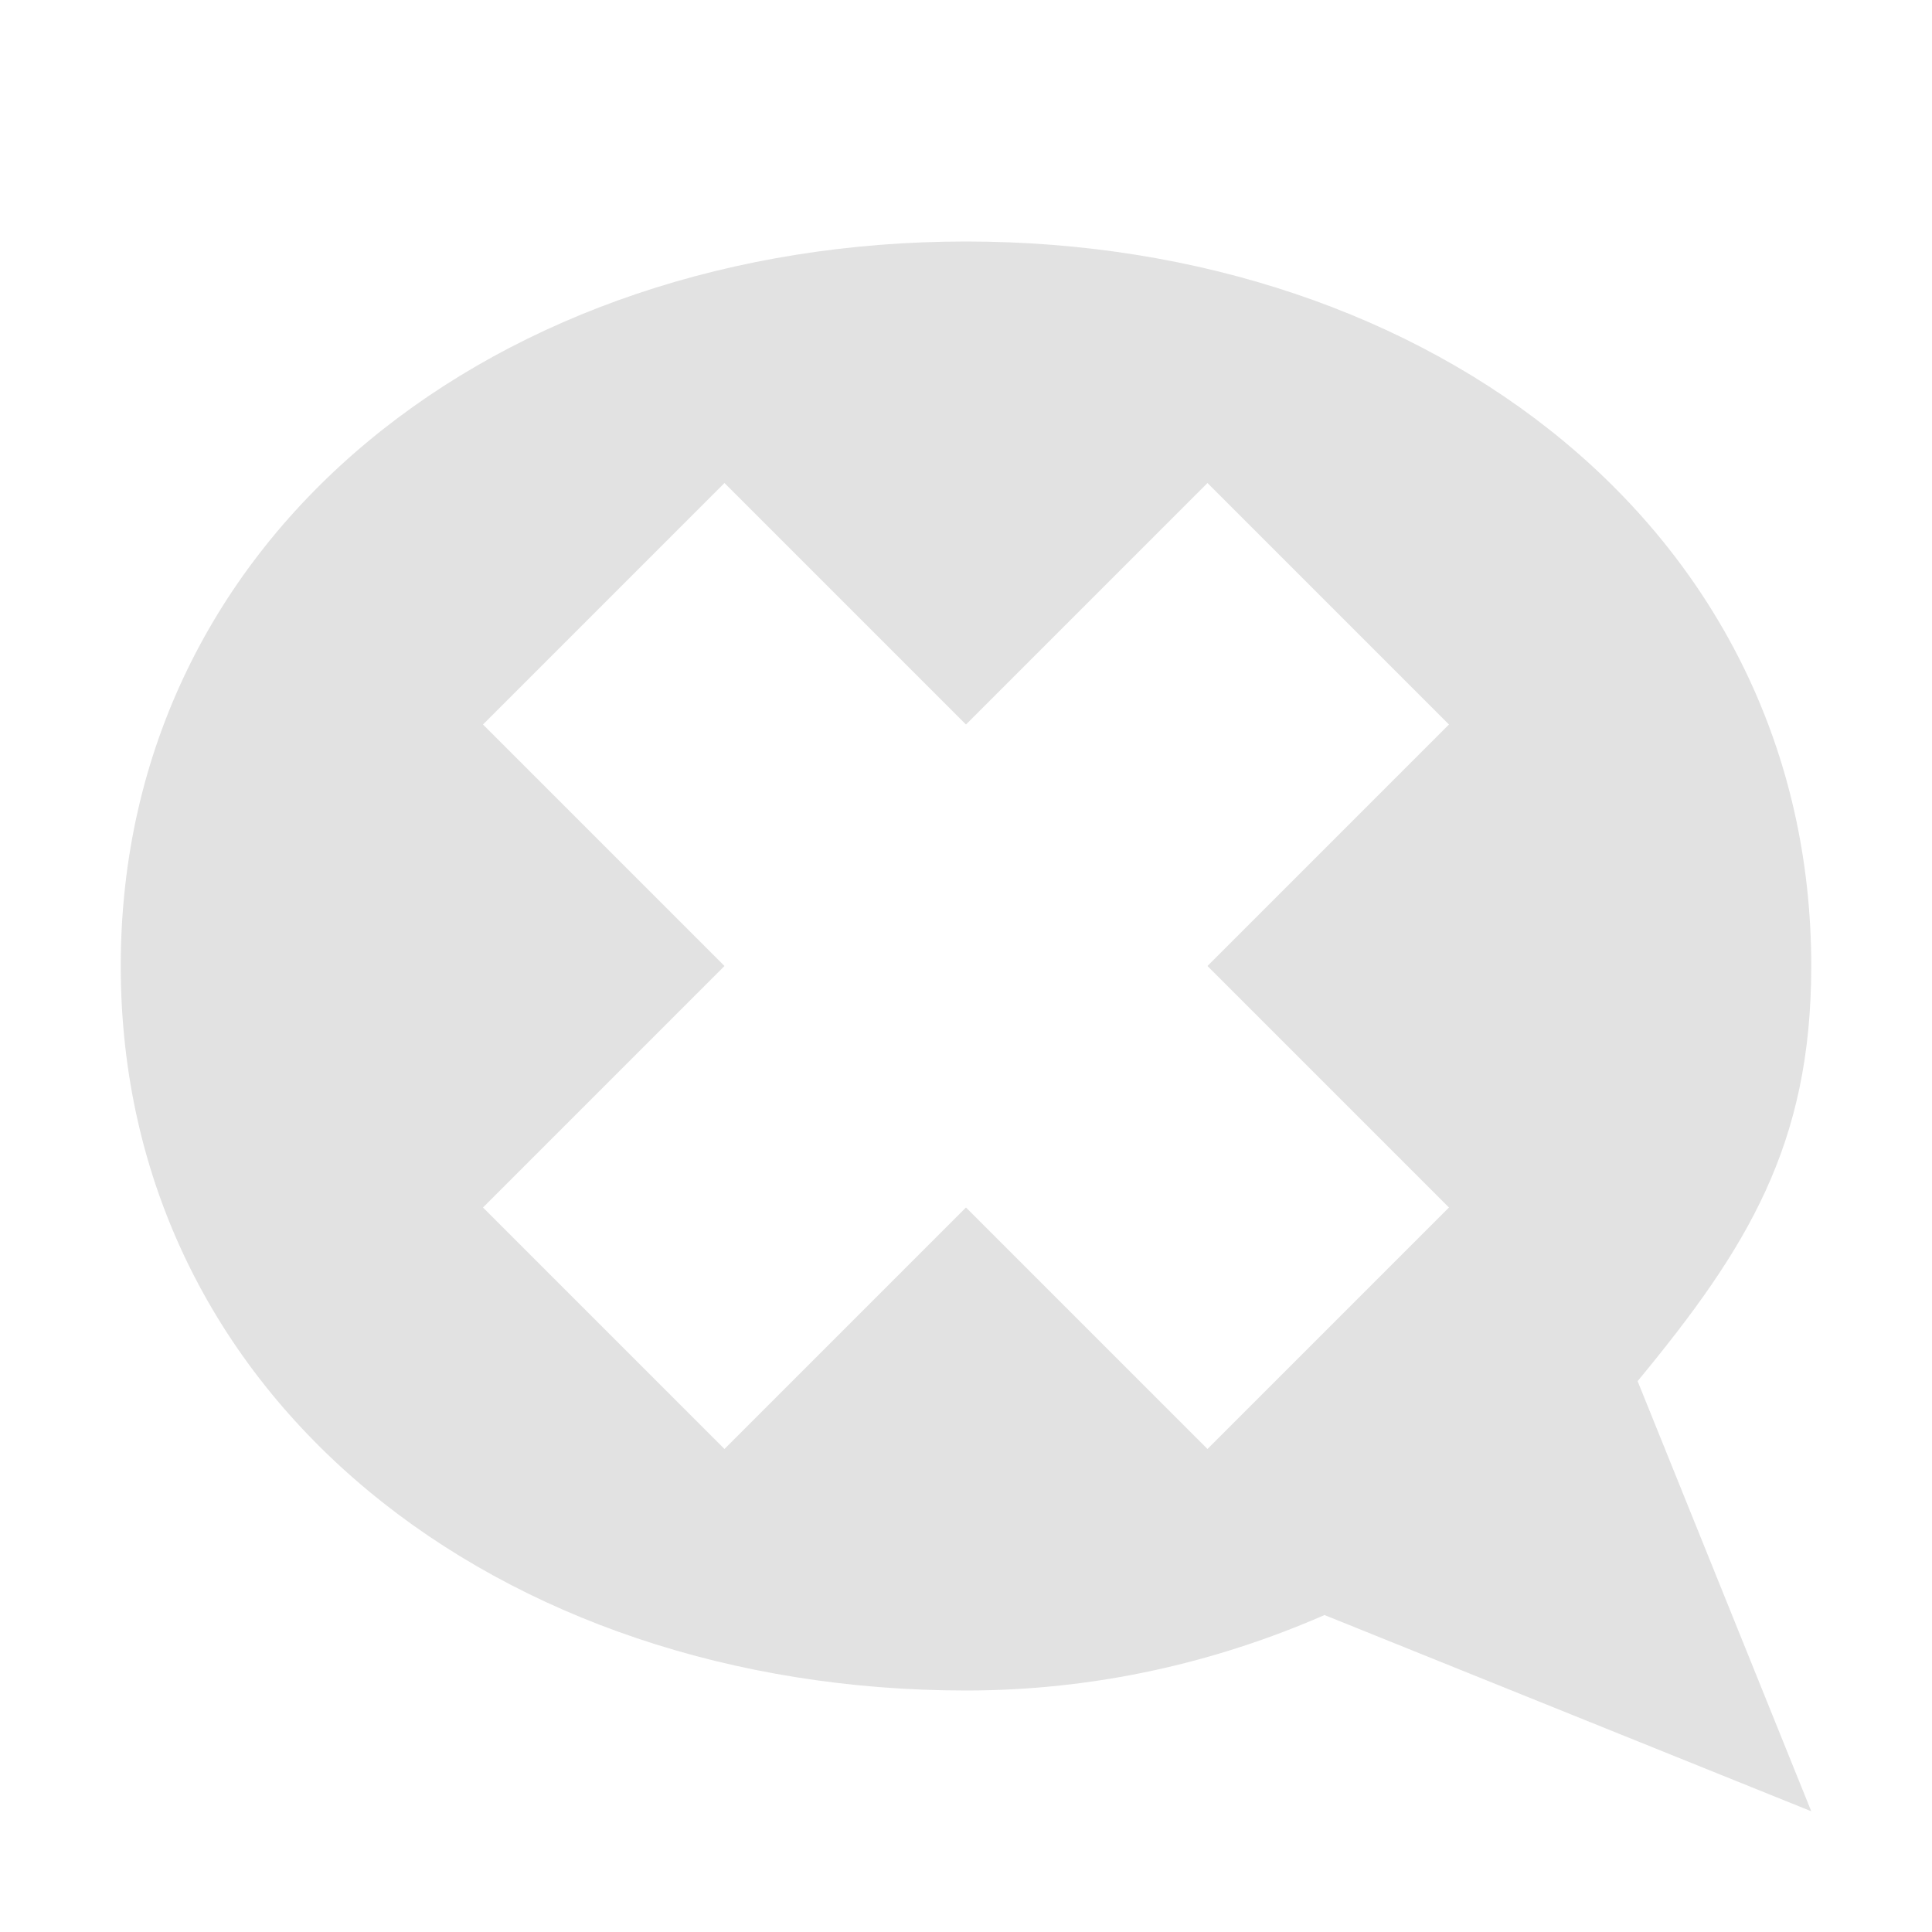
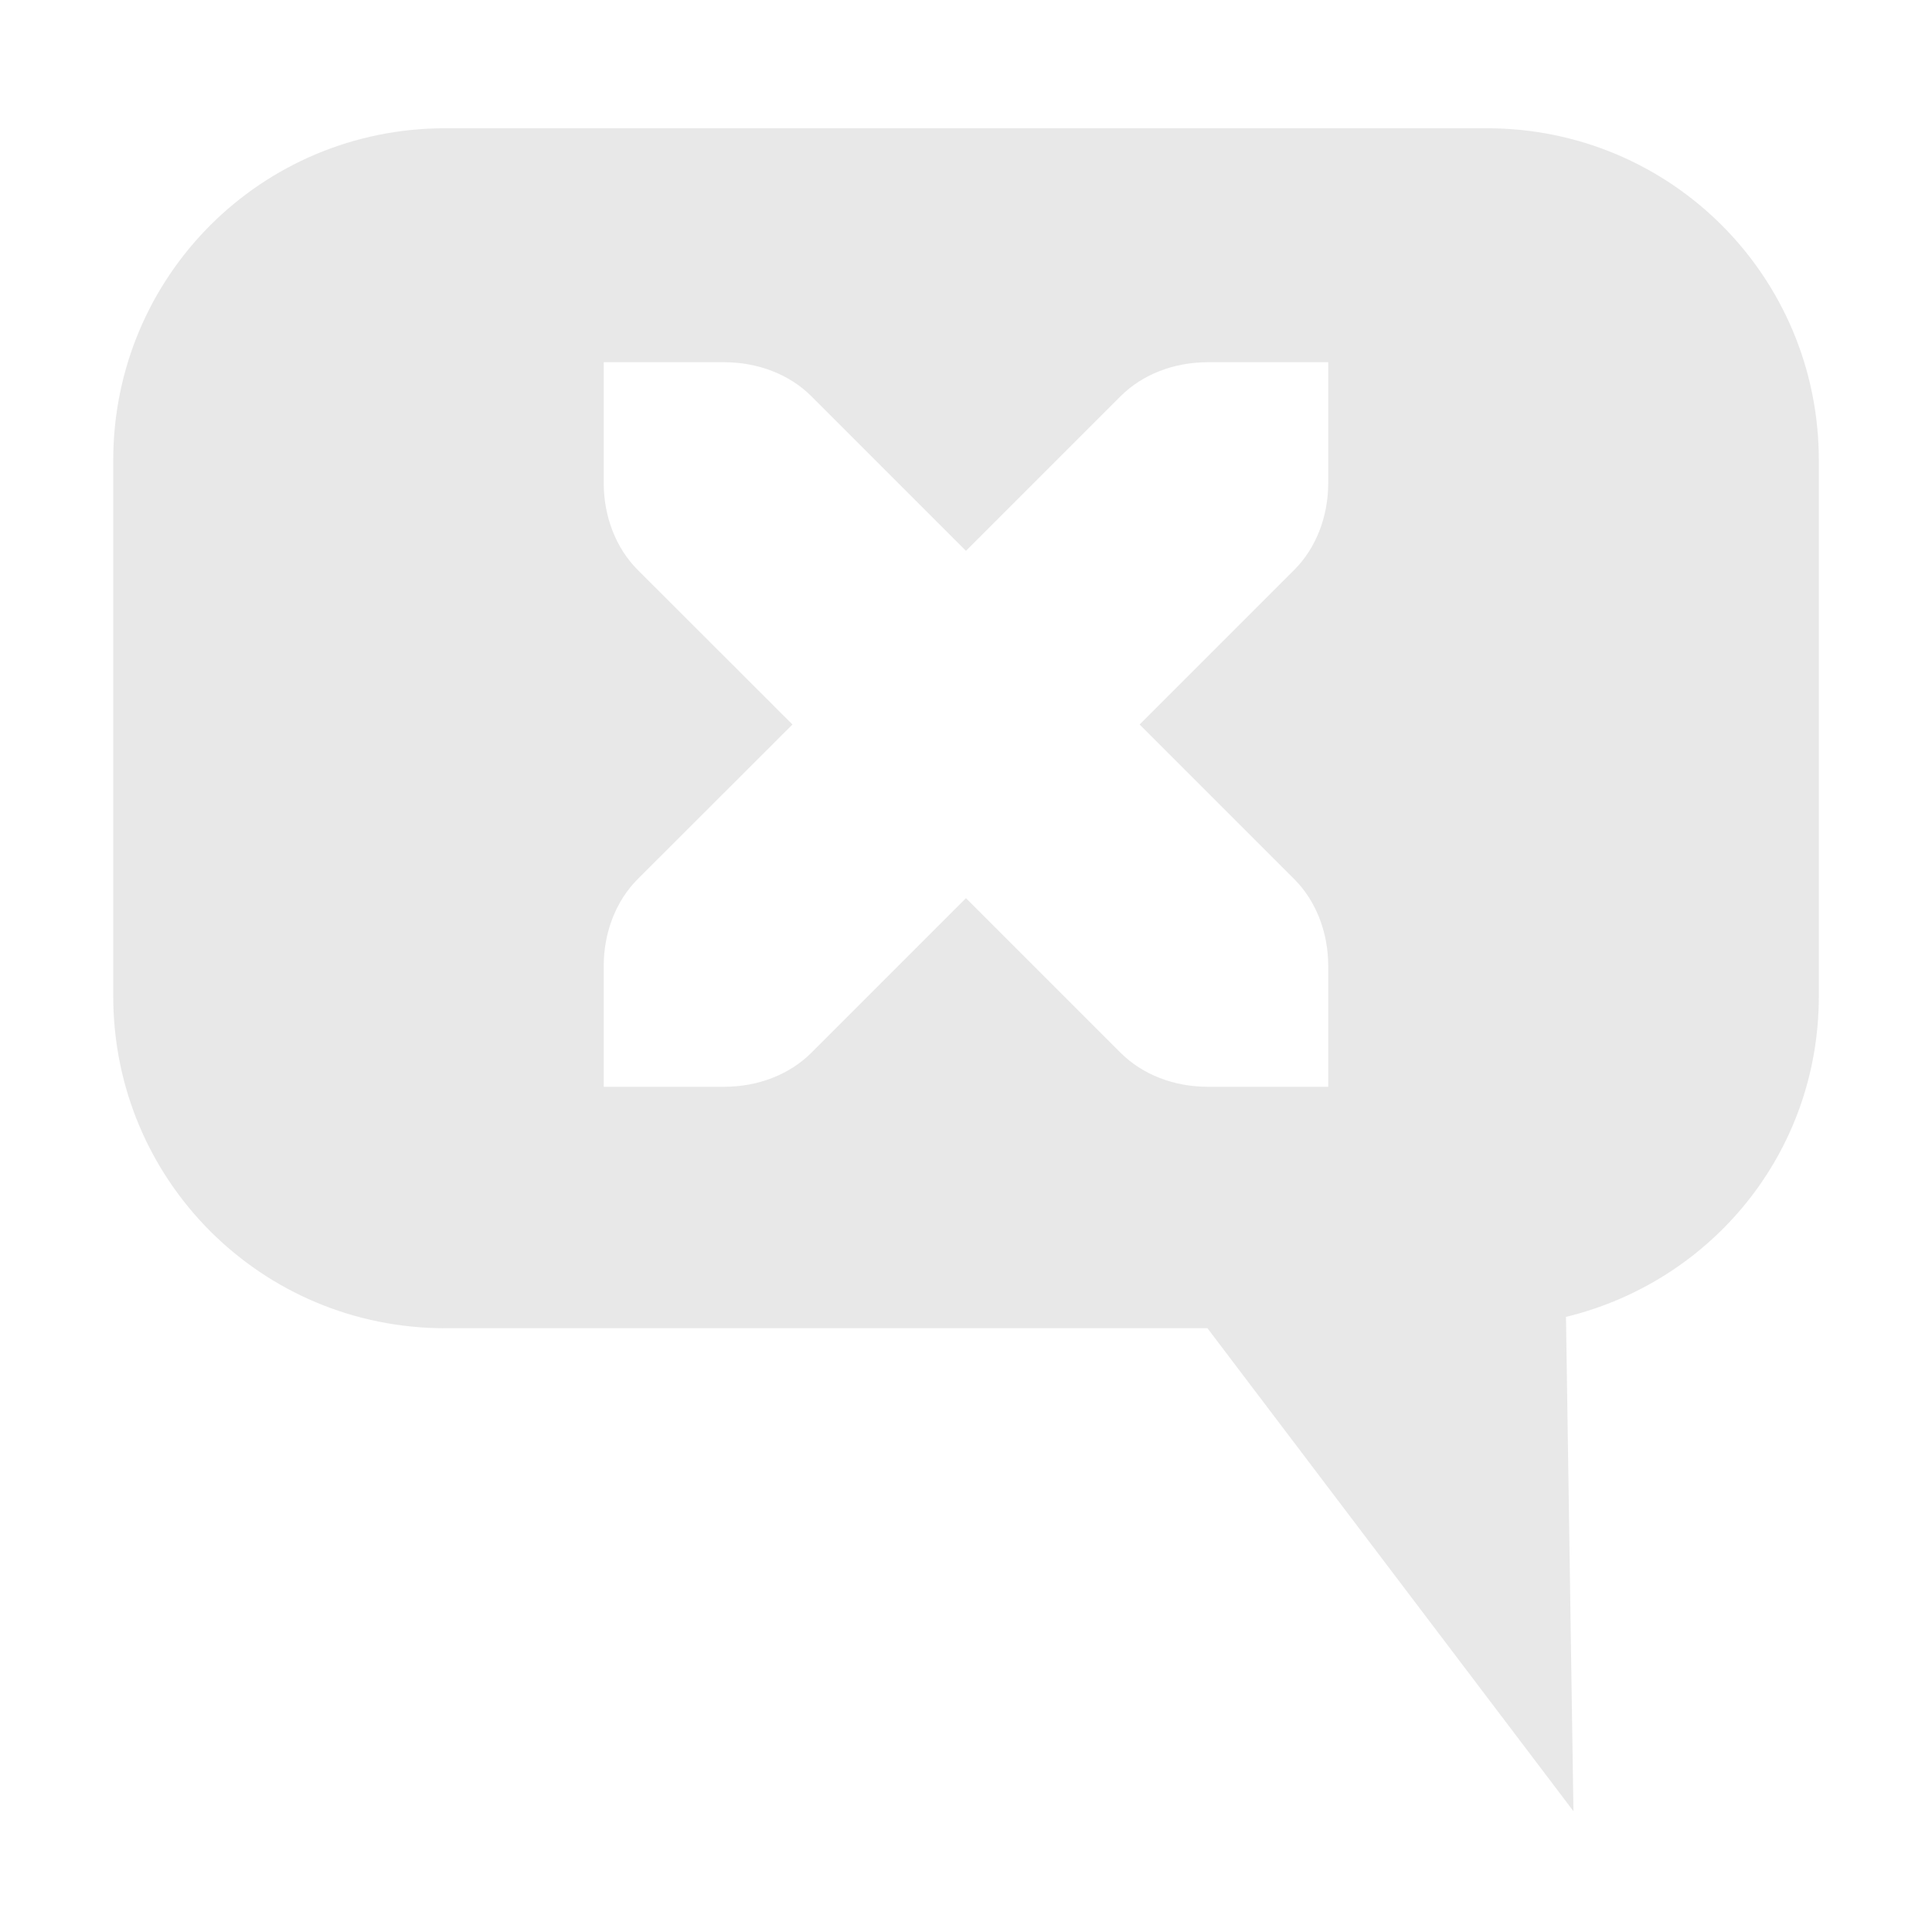
- <svg xmlns="http://www.w3.org/2000/svg" xmlns:xlink="http://www.w3.org/1999/xlink" width="16" height="16" id="svg2" version="1.0">
-   <defs id="defs4">
-     <linearGradient id="StandardGradient" gradientTransform="scale(1.138966,0.8779892)" x1="6.471" y1="7.649" x2="6.471" y2="18.248" gradientUnits="userSpaceOnUse">
-       <stop style="stop-color:#000000;stop-opacity:0.863;" offset="0" id="stop3283" />
-       <stop style="stop-color:#000000;stop-opacity:0.471;" offset="1" id="stop3285" />
-     </linearGradient>
-     <linearGradient xlink:href="#StandardGradient" id="linearGradient3629" gradientUnits="userSpaceOnUse" gradientTransform="matrix(1.138966,0,0,0.8779892,-20,0)" x1="6.471" y1="7.649" x2="6.471" y2="18.248" />
-     <clipPath clipPathUnits="userSpaceOnUse" id="clipPath3636">
-       <path style="fill:#ff00ff;fill-opacity:1;stroke:none;display:inline" d="m -19.536,3 0,16 16,0 0,-16 -16,0 z m 12.063,3.719 1.938,1.938 -7.344,7.312 -4.656,-4.625 1.938,-1.938 2.719,2.688 5.406,-5.375 z" id="path3638" />
-     </clipPath>
-     <linearGradient xlink:href="#linearGradient4081" id="linearGradient3675" x1="13" y1="18" x2="13" y2="3.964" gradientUnits="userSpaceOnUse" />
-     <linearGradient id="linearGradient4081">
-       <stop style="stop-color:#aaaaaa;stop-opacity:1;" offset="0" id="stop4083" />
-       <stop style="stop-color:#f0f0f0;stop-opacity:1;" offset="1" id="stop4085" />
-     </linearGradient>
-     <linearGradient xlink:href="#StandardGradient" id="linearGradient3638" gradientUnits="userSpaceOnUse" gradientTransform="translate(-2.535739,0.999982)" x1="9" y1="5" x2="9" y2="18" />
-     <linearGradient xlink:href="#StandardGradient" id="linearGradient3640" gradientUnits="userSpaceOnUse" gradientTransform="translate(-3,-3)" x1="9" y1="5" x2="9" y2="18" />
-     <linearGradient xlink:href="#StandardGradient" id="linearGradient3645" gradientUnits="userSpaceOnUse" gradientTransform="translate(-3,-2)" x1="9" y1="5" x2="9" y2="18" />
-     <linearGradient xlink:href="#StandardGradient" id="linearGradient3649" gradientUnits="userSpaceOnUse" gradientTransform="translate(-2.535739,-1.8e-5)" x1="9" y1="5" x2="9" y2="18" />
-     <linearGradient xlink:href="#StandardGradient" id="linearGradient3654" gradientUnits="userSpaceOnUse" gradientTransform="translate(-22.53574,-1.8e-5)" x1="9" y1="5" x2="9" y2="18" />
-     <clipPath clipPathUnits="userSpaceOnUse" id="clipPath3661">
-       <path style="fill:#ff00ff;fill-opacity:1;stroke:none;display:inline" d="m -19.536,3 0,16 16,0 0,-16 -16,0 z m 8,2 c 3.866,0 7,2.41 7,6 0,1.486 -0.534,2.343 -1.438,3.438 l 1.438,3.562 -4.031,-1.625 c -0.904,0.395 -1.904,0.625 -2.969,0.625 -3.866,0 -7,-2.41 -7,-6 0,-3.59 3.134,-6 7,-6 z" id="path3663" />
-     </clipPath>
-     <linearGradient xlink:href="#StandardGradient" id="linearGradient2866" gradientUnits="userSpaceOnUse" gradientTransform="translate(-2.535739,0.999982)" x1="9" y1="5" x2="9" y2="18" />
-     <linearGradient xlink:href="#StandardGradient" id="linearGradient2868" gradientUnits="userSpaceOnUse" gradientTransform="translate(-3,-3)" x1="9" y1="5" x2="9" y2="18" />
-     <linearGradient xlink:href="#StandardGradient" id="linearGradient3646" gradientUnits="userSpaceOnUse" gradientTransform="translate(-3,-2)" x1="9" y1="5" x2="9" y2="18" />
-     <linearGradient xlink:href="#StandardGradient" id="linearGradient3650" gradientUnits="userSpaceOnUse" gradientTransform="translate(-2.535739,-1.8e-5)" x1="9" y1="5" x2="9" y2="18" />
-     <linearGradient xlink:href="#StandardGradient" id="linearGradient3655" gradientUnits="userSpaceOnUse" gradientTransform="translate(-22.53574,-1.8e-5)" x1="9" y1="5" x2="9" y2="18" />
-     <clipPath clipPathUnits="userSpaceOnUse" id="clipPath3662">
-       <path style="fill:#ff00ff;fill-opacity:1;stroke:none;display:inline" d="m -19.536,3 0,16 16,0 0,-16 -16,0 z m 8,2 c 3.866,0 7,2.41 7,6 0,1.486 -0.534,2.343 -1.438,3.438 l 1.438,3.562 -4.031,-1.625 c -0.904,0.395 -1.904,0.625 -2.969,0.625 -3.866,0 -7,-2.41 -7,-6 0,-3.59 3.134,-6 7,-6 z m -2,2 -2,2 2,2 -2,2 2,2 2,-2 2,2 2,-2 -2,-2 2,-2 -2,-2 -2,2 -2,-2 z" id="path3664" />
-     </clipPath>
-   </defs>
-   <g id="layer3" style="display:inline" transform="translate(-0.4642613,-2.999982)">
-     <path style="fill:#bebebe;fill-opacity:1;stroke:none;display:inline;opacity:0.45" d="M 8 2 C 4.134 2 1 4.41 1 8 C 1 11.59 4.134 14 8 14 C 9.065 14 10.065 13.77 10.969 13.375 L 15 15 L 13.562 11.438 C 14.466 10.343 15 9.486 15 8 C 15 4.41 11.866 2 8 2 z M 6 4 L 8 6 L 10 4 L 12 6 L 10 8 L 12 10 L 10 12 L 8 10 L 6 12 L 4 10 L 6 8 L 4 6 L 6 4 z " transform="translate(0.4642613,2.999982)" id="path2892" />
+ <svg xmlns="http://www.w3.org/2000/svg" id="svg7384" version="1.1" height="16" width="16">
+   <defs id="defs7386" />
+   <g transform="translate(-61.0002,-357)" id="layer9" style="display:inline">
+     <path d="m 64.688,358.062 c -1.524,0 -2.75,1.226 -2.75,2.75 l 0,4.438 c 0,1.524 1.226,2.75 2.75,2.75 l 6.312,0 3.031,4 -0.062,-4.094 c 1.205,-0.293 2.094,-1.359 2.094,-2.656 l 0,-4.438 c 0,-1.524 -1.226,-2.75 -2.75,-2.75 l -8.625,0 z m 1.312,1.938 1,0 c 0.276,0 0.538,0.1 0.719,0.281 l 1.281,1.281 1.281,-1.281 C 70.462,360.1 70.724,360 71,360 l 1,0 0,1 c 0,0.276 -0.1,0.538 -0.281,0.719 L 70.438,363 l 1.281,1.281 c 0.181,0.181 0.281,0.443 0.281,0.719 l 0,1 -1,0 c -0.276,0 -0.538,-0.1 -0.719,-0.281 l -1.281,-1.281 -1.281,1.281 C 67.538,365.9 67.276,366 67,366 l -1,0 0,-1 c 0,-0.276 0.1,-0.538 0.281,-0.719 L 67.563,363 66.281,361.719 C 66.1,361.538 66,361.276 66,361 l 0,-1 z" id="rect11261-1" style="opacity:0.35;color:#bebebe;fill:#bebebe;fill-opacity:1;fill-rule:nonzero;stroke:none;stroke-width:2.4;marker:none;visibility:visible;display:inline;overflow:visible;enable-background:accumulate" />
  </g>
+   <g transform="translate(-61.0002,-357)" id="layer10" />
+   <g transform="translate(-61.0002,-357)" id="layer11" />
+   <g transform="translate(-61.0002,-357)" id="layer12" />
+   <g transform="translate(-61.0002,-357)" id="layer13" />
+   <g transform="translate(-61.0002,-357)" id="layer14" />
+   <g transform="translate(-61.0002,-357)" id="layer15" style="display:inline" />
+   <g transform="translate(-61.0002,-357)" id="g4953" style="display:inline" />
</svg>
